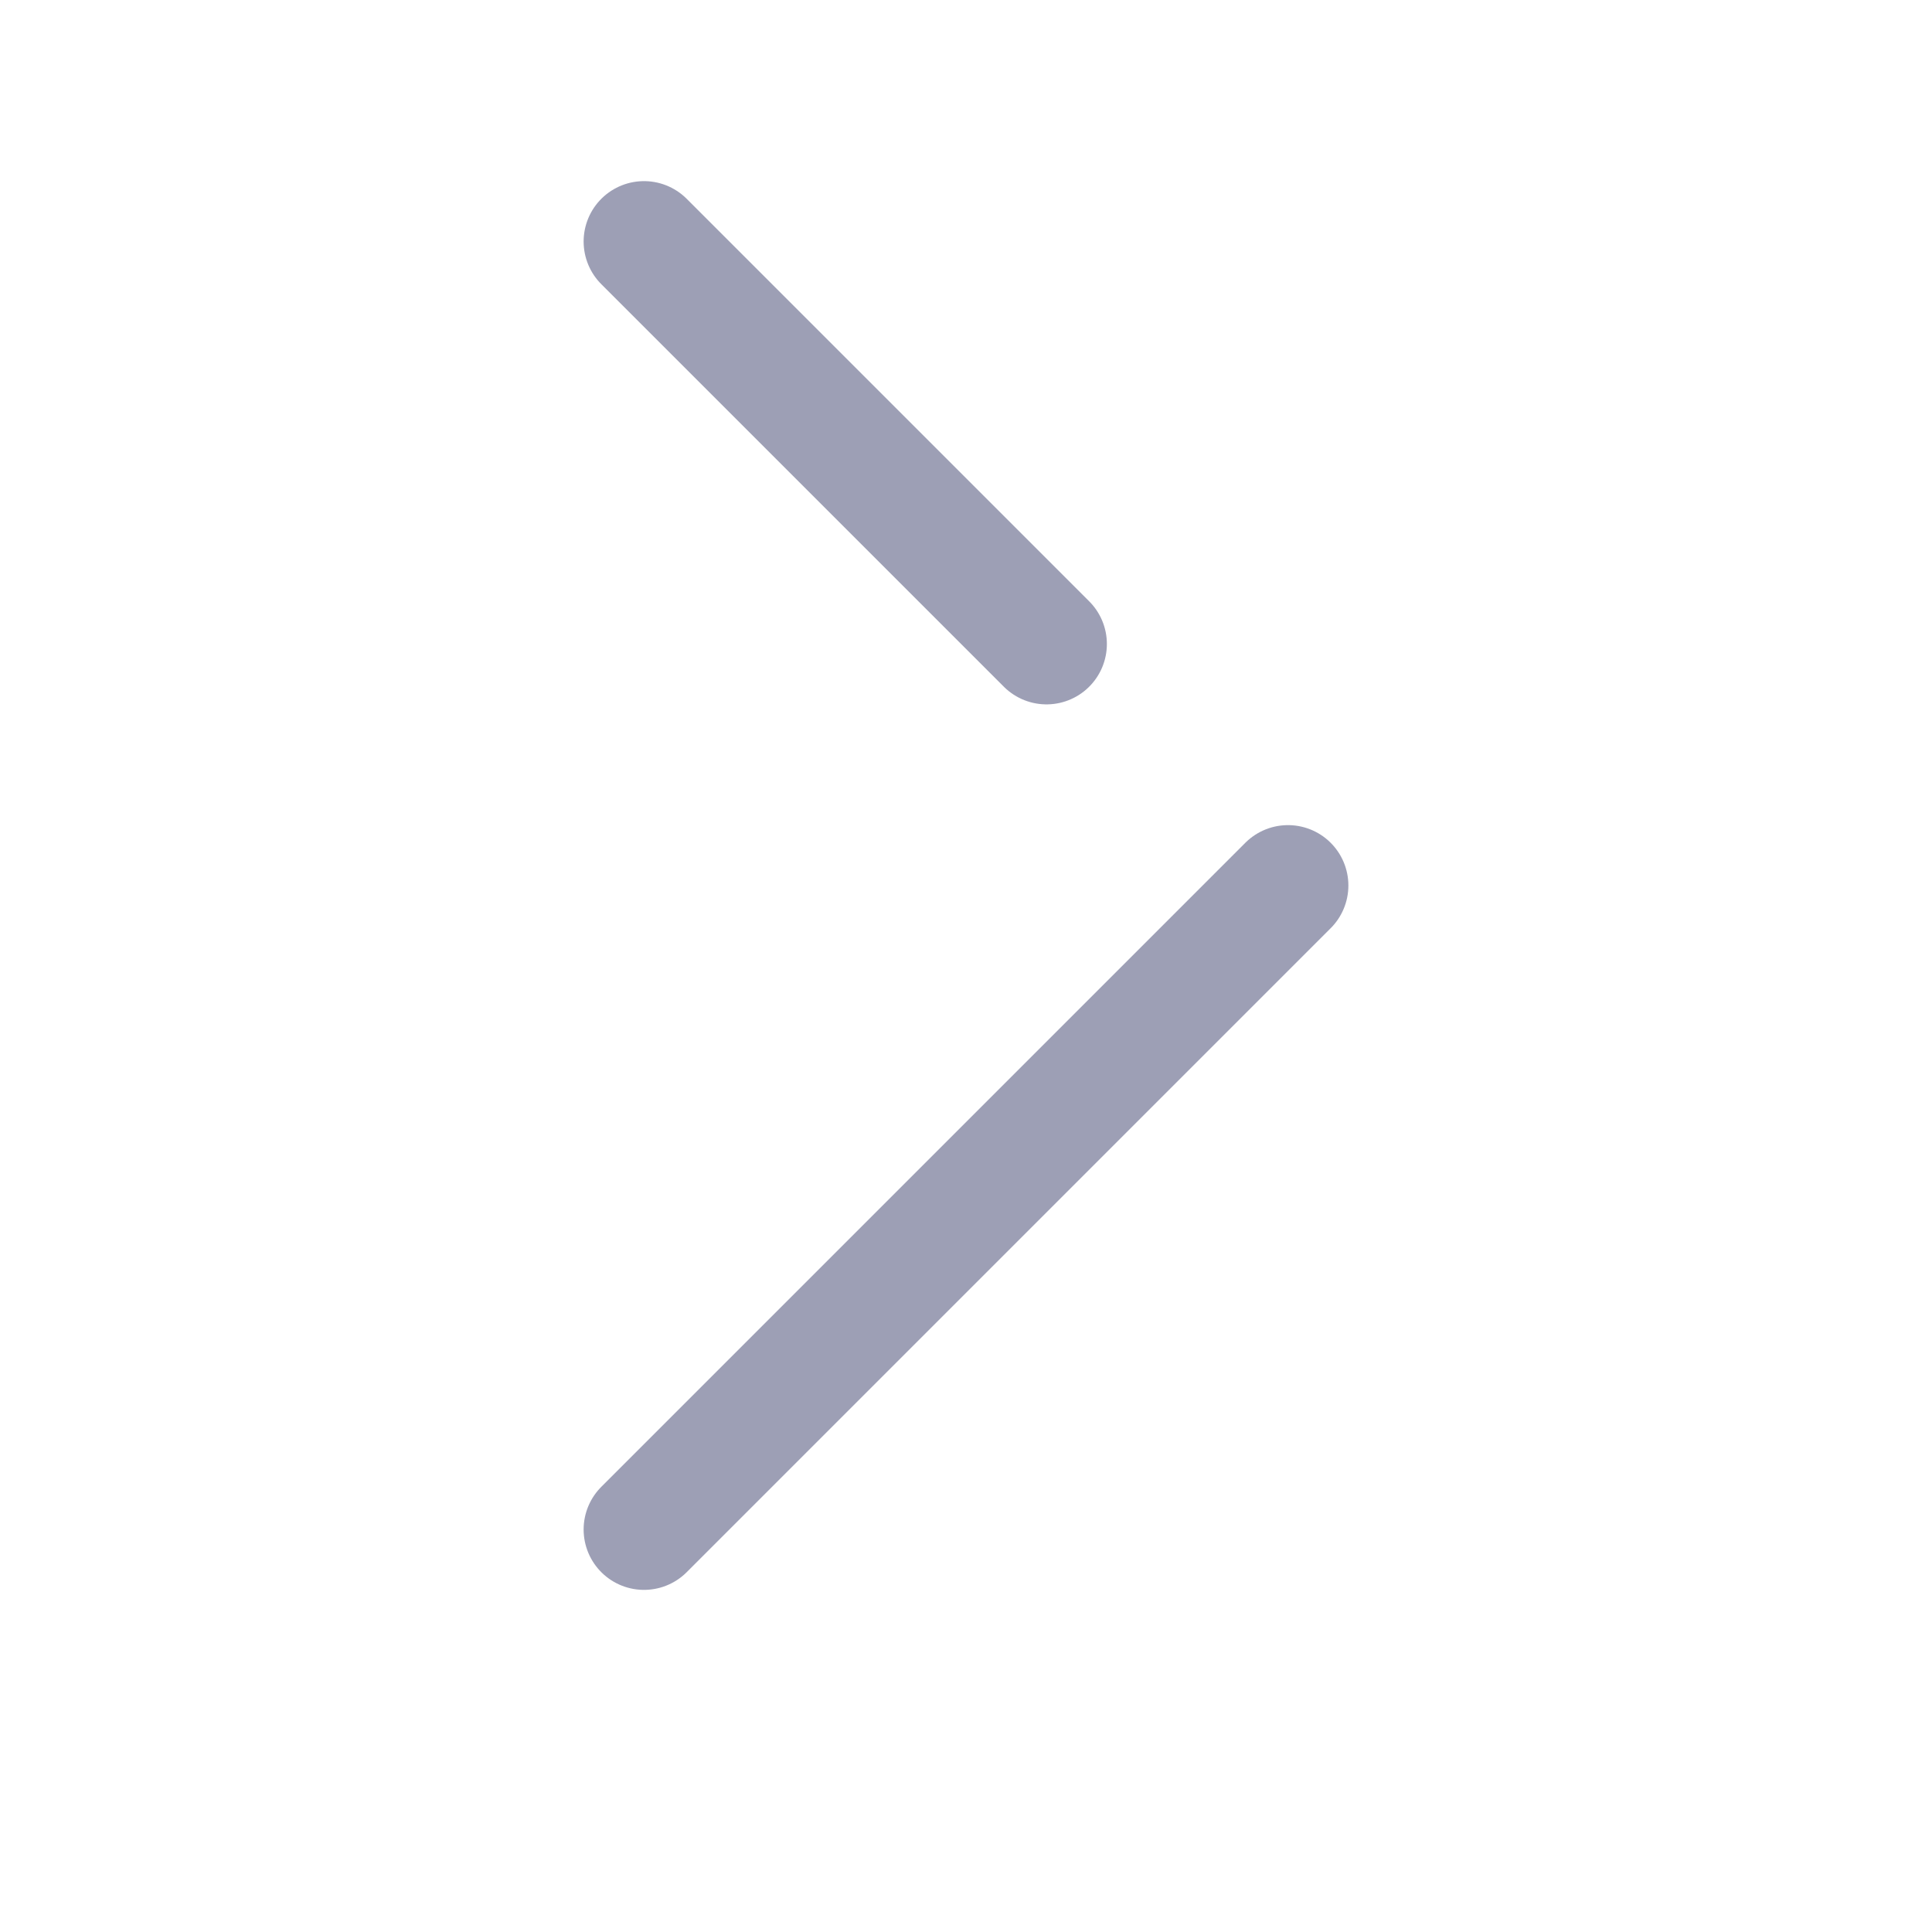
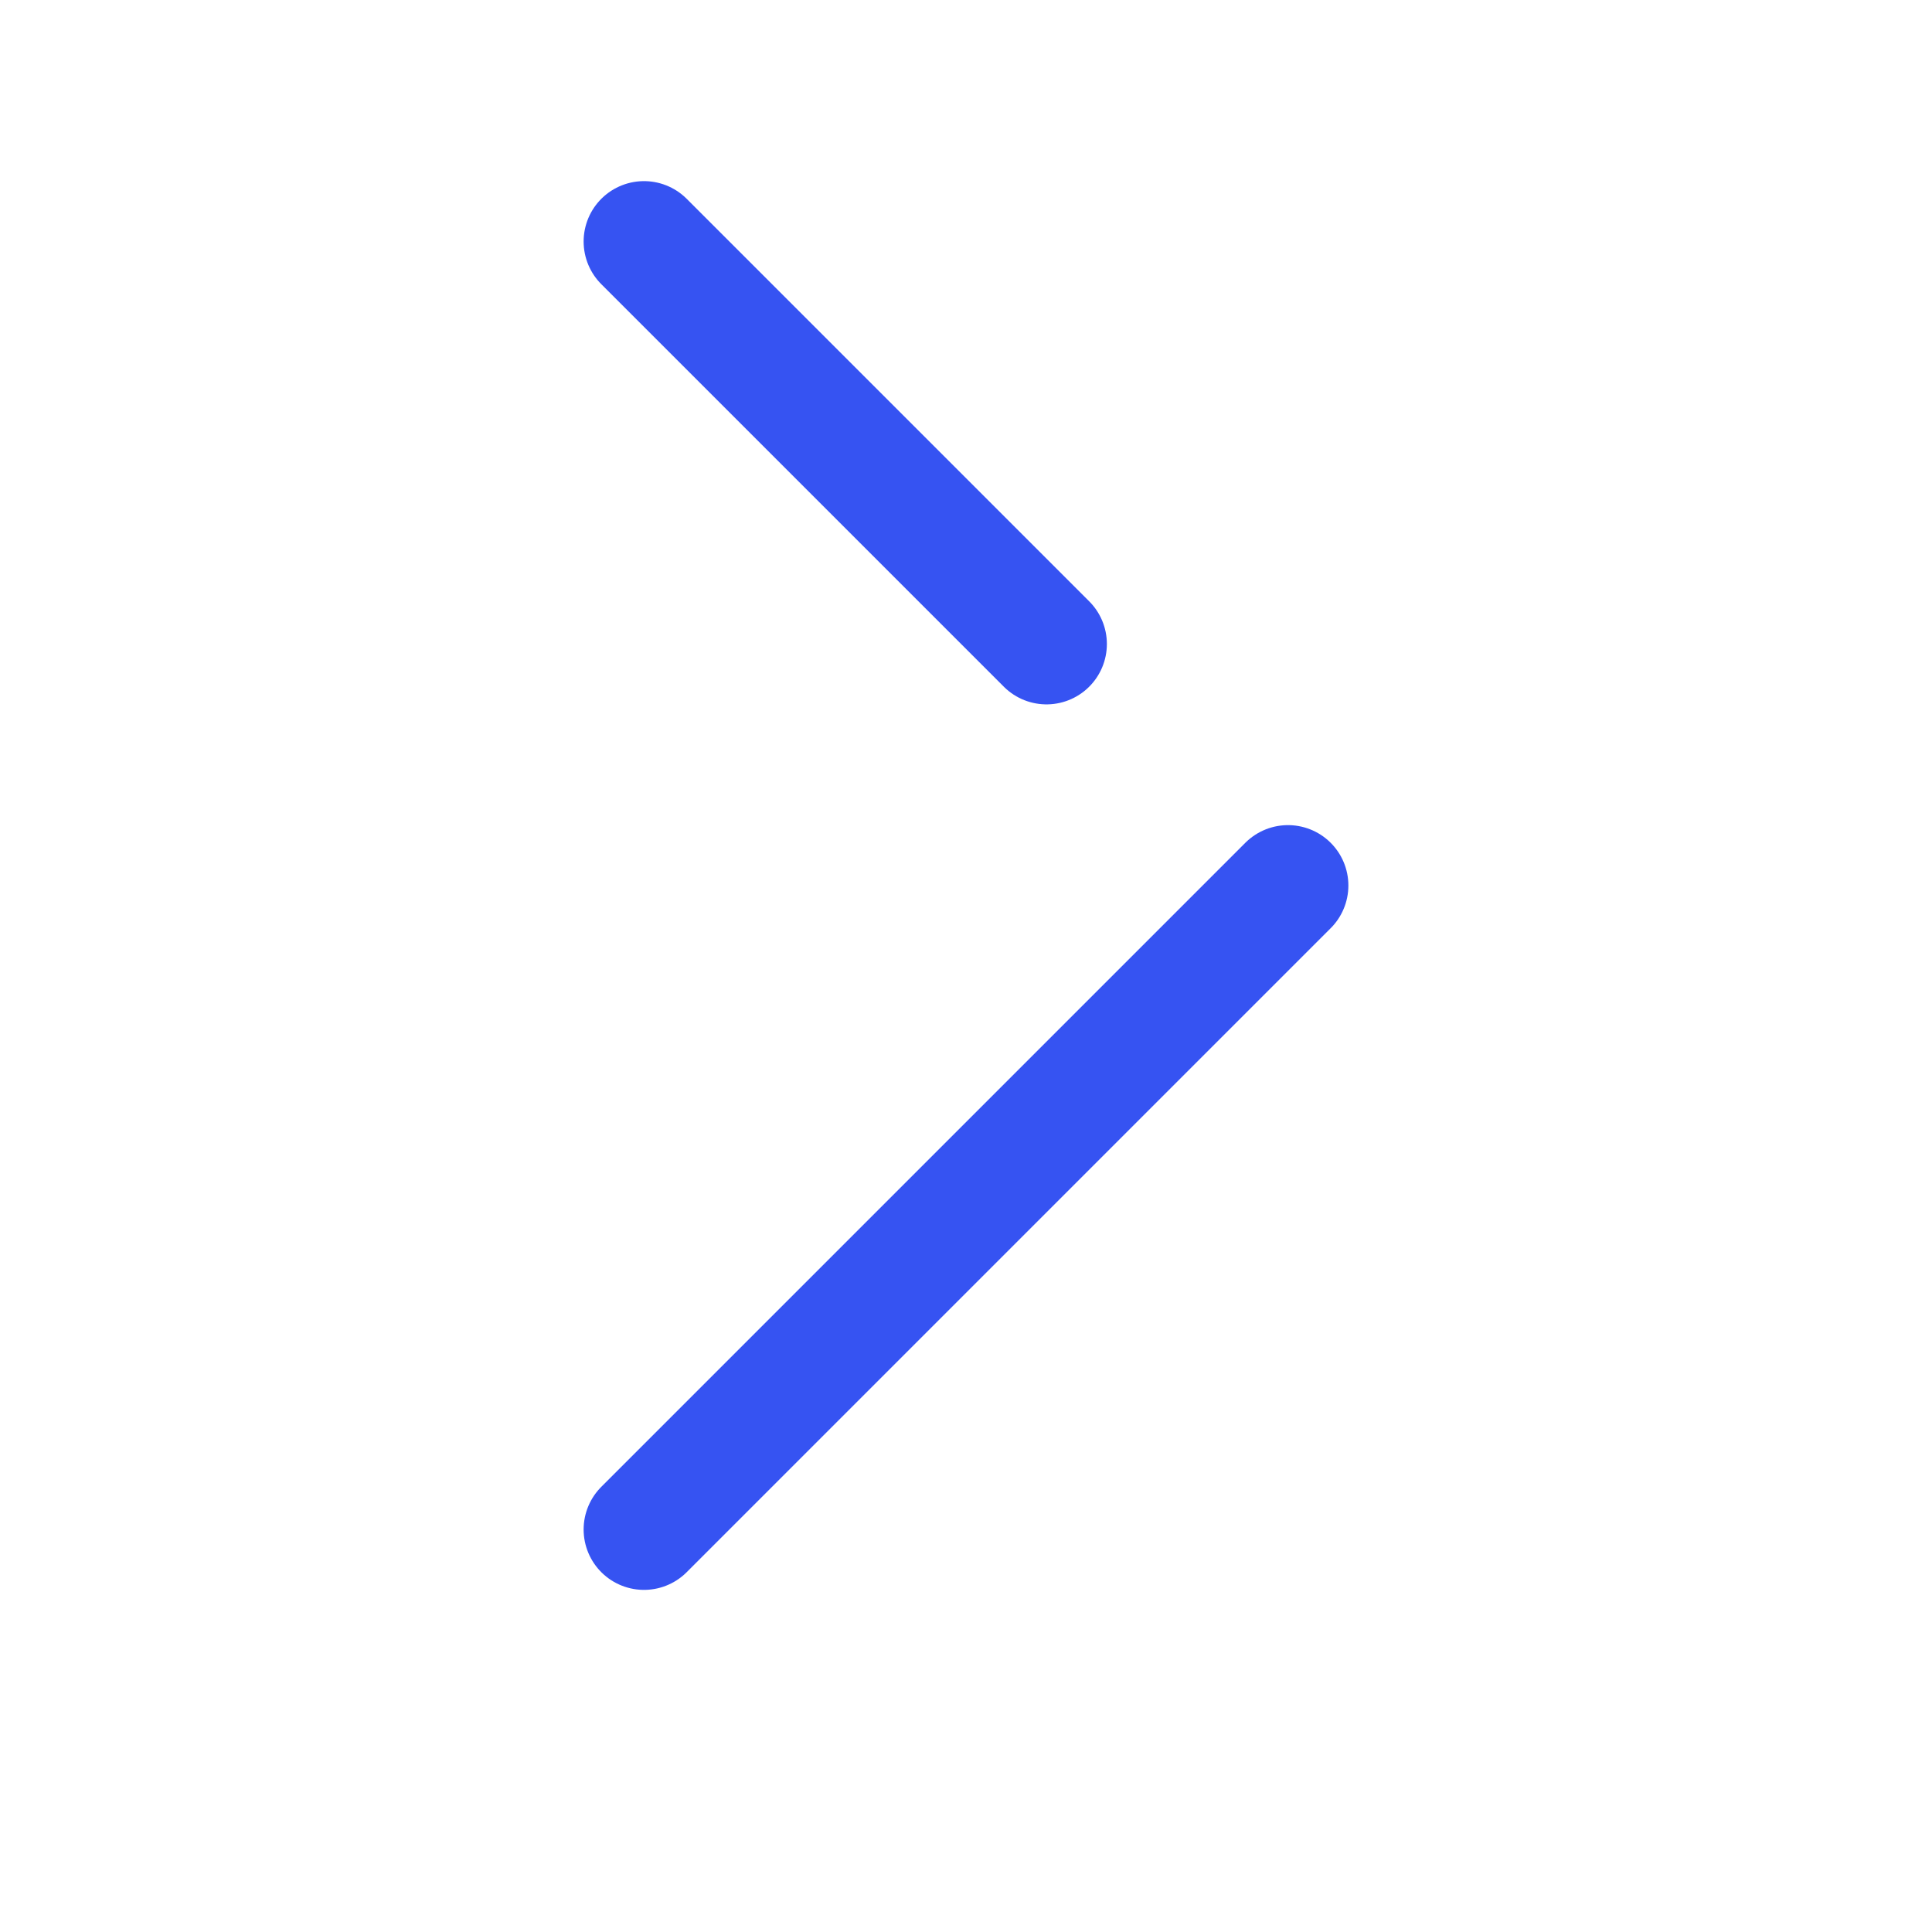
<svg xmlns="http://www.w3.org/2000/svg" width="24" height="24" viewBox="0 0 24 24" fill="none">
-   <path d="M8 19L16 11M8 3L13 8" stroke="#9D9FB5" stroke-width="1.5" stroke-linecap="round" stroke-linejoin="round" />
+   <path d="M8 19L16 11M8 3L13 8" stroke="#3653F2" stroke-width="1.5" stroke-linecap="round" stroke-linejoin="round" />
</svg>
